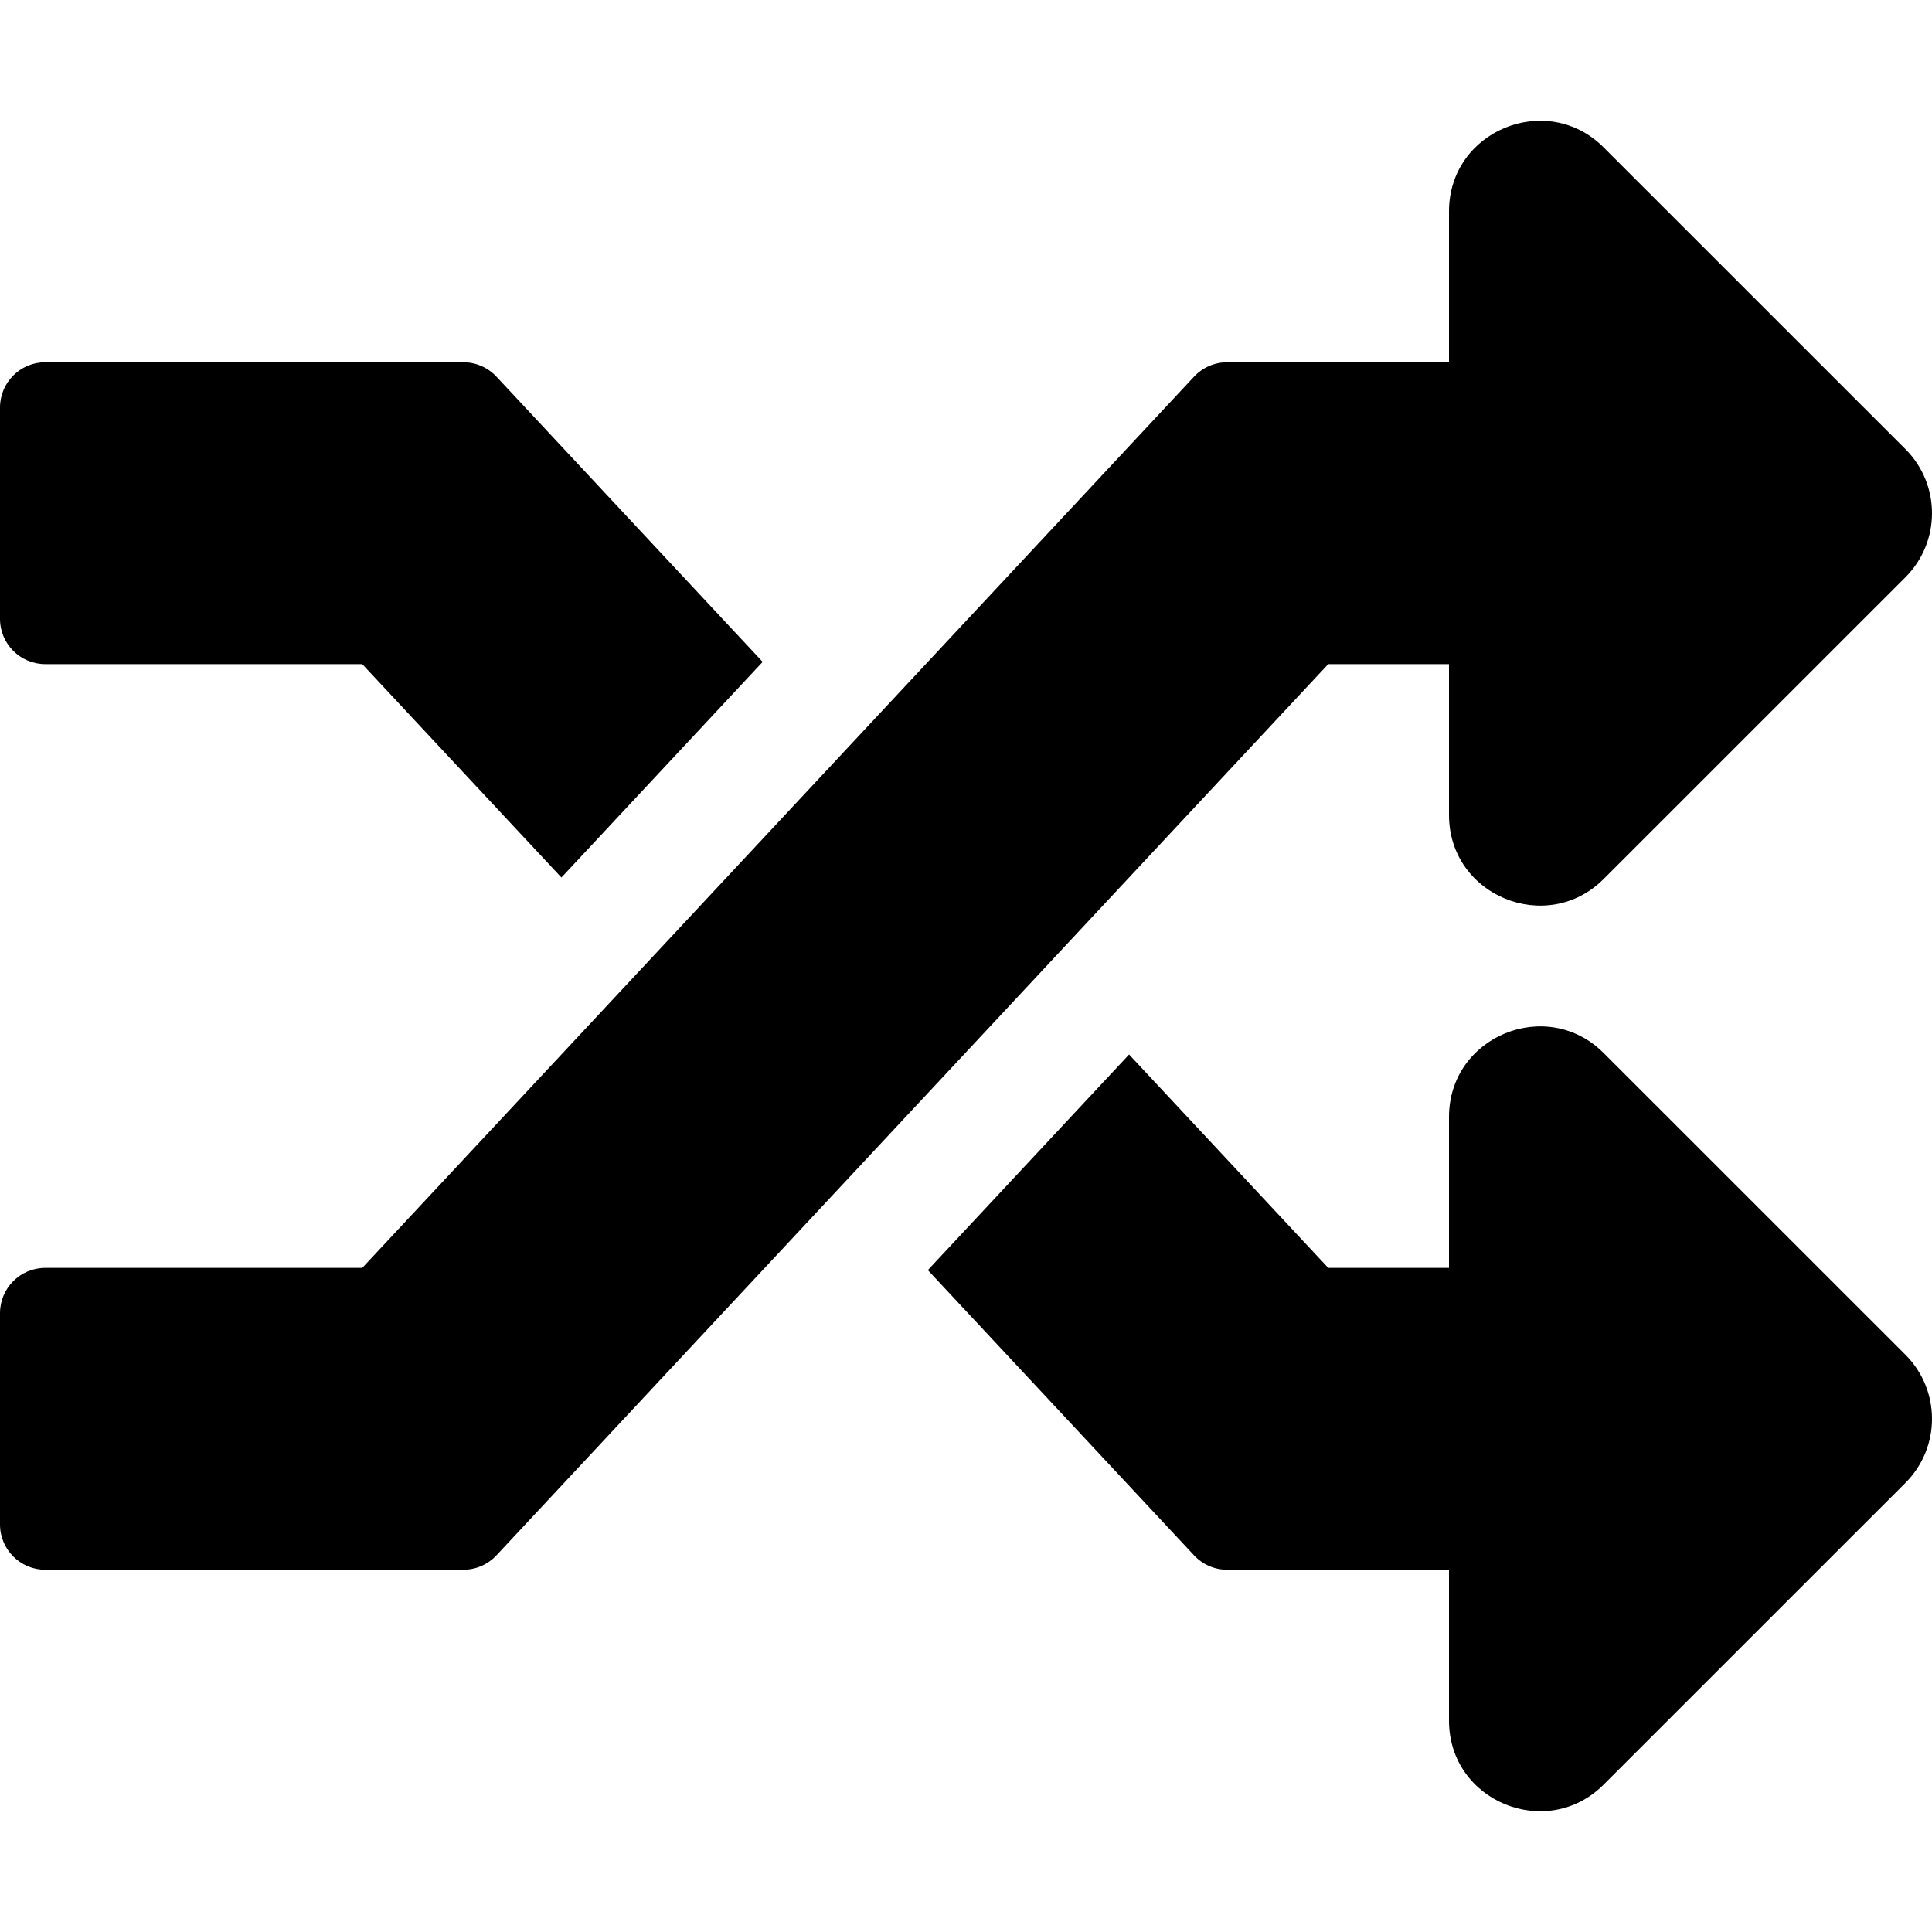
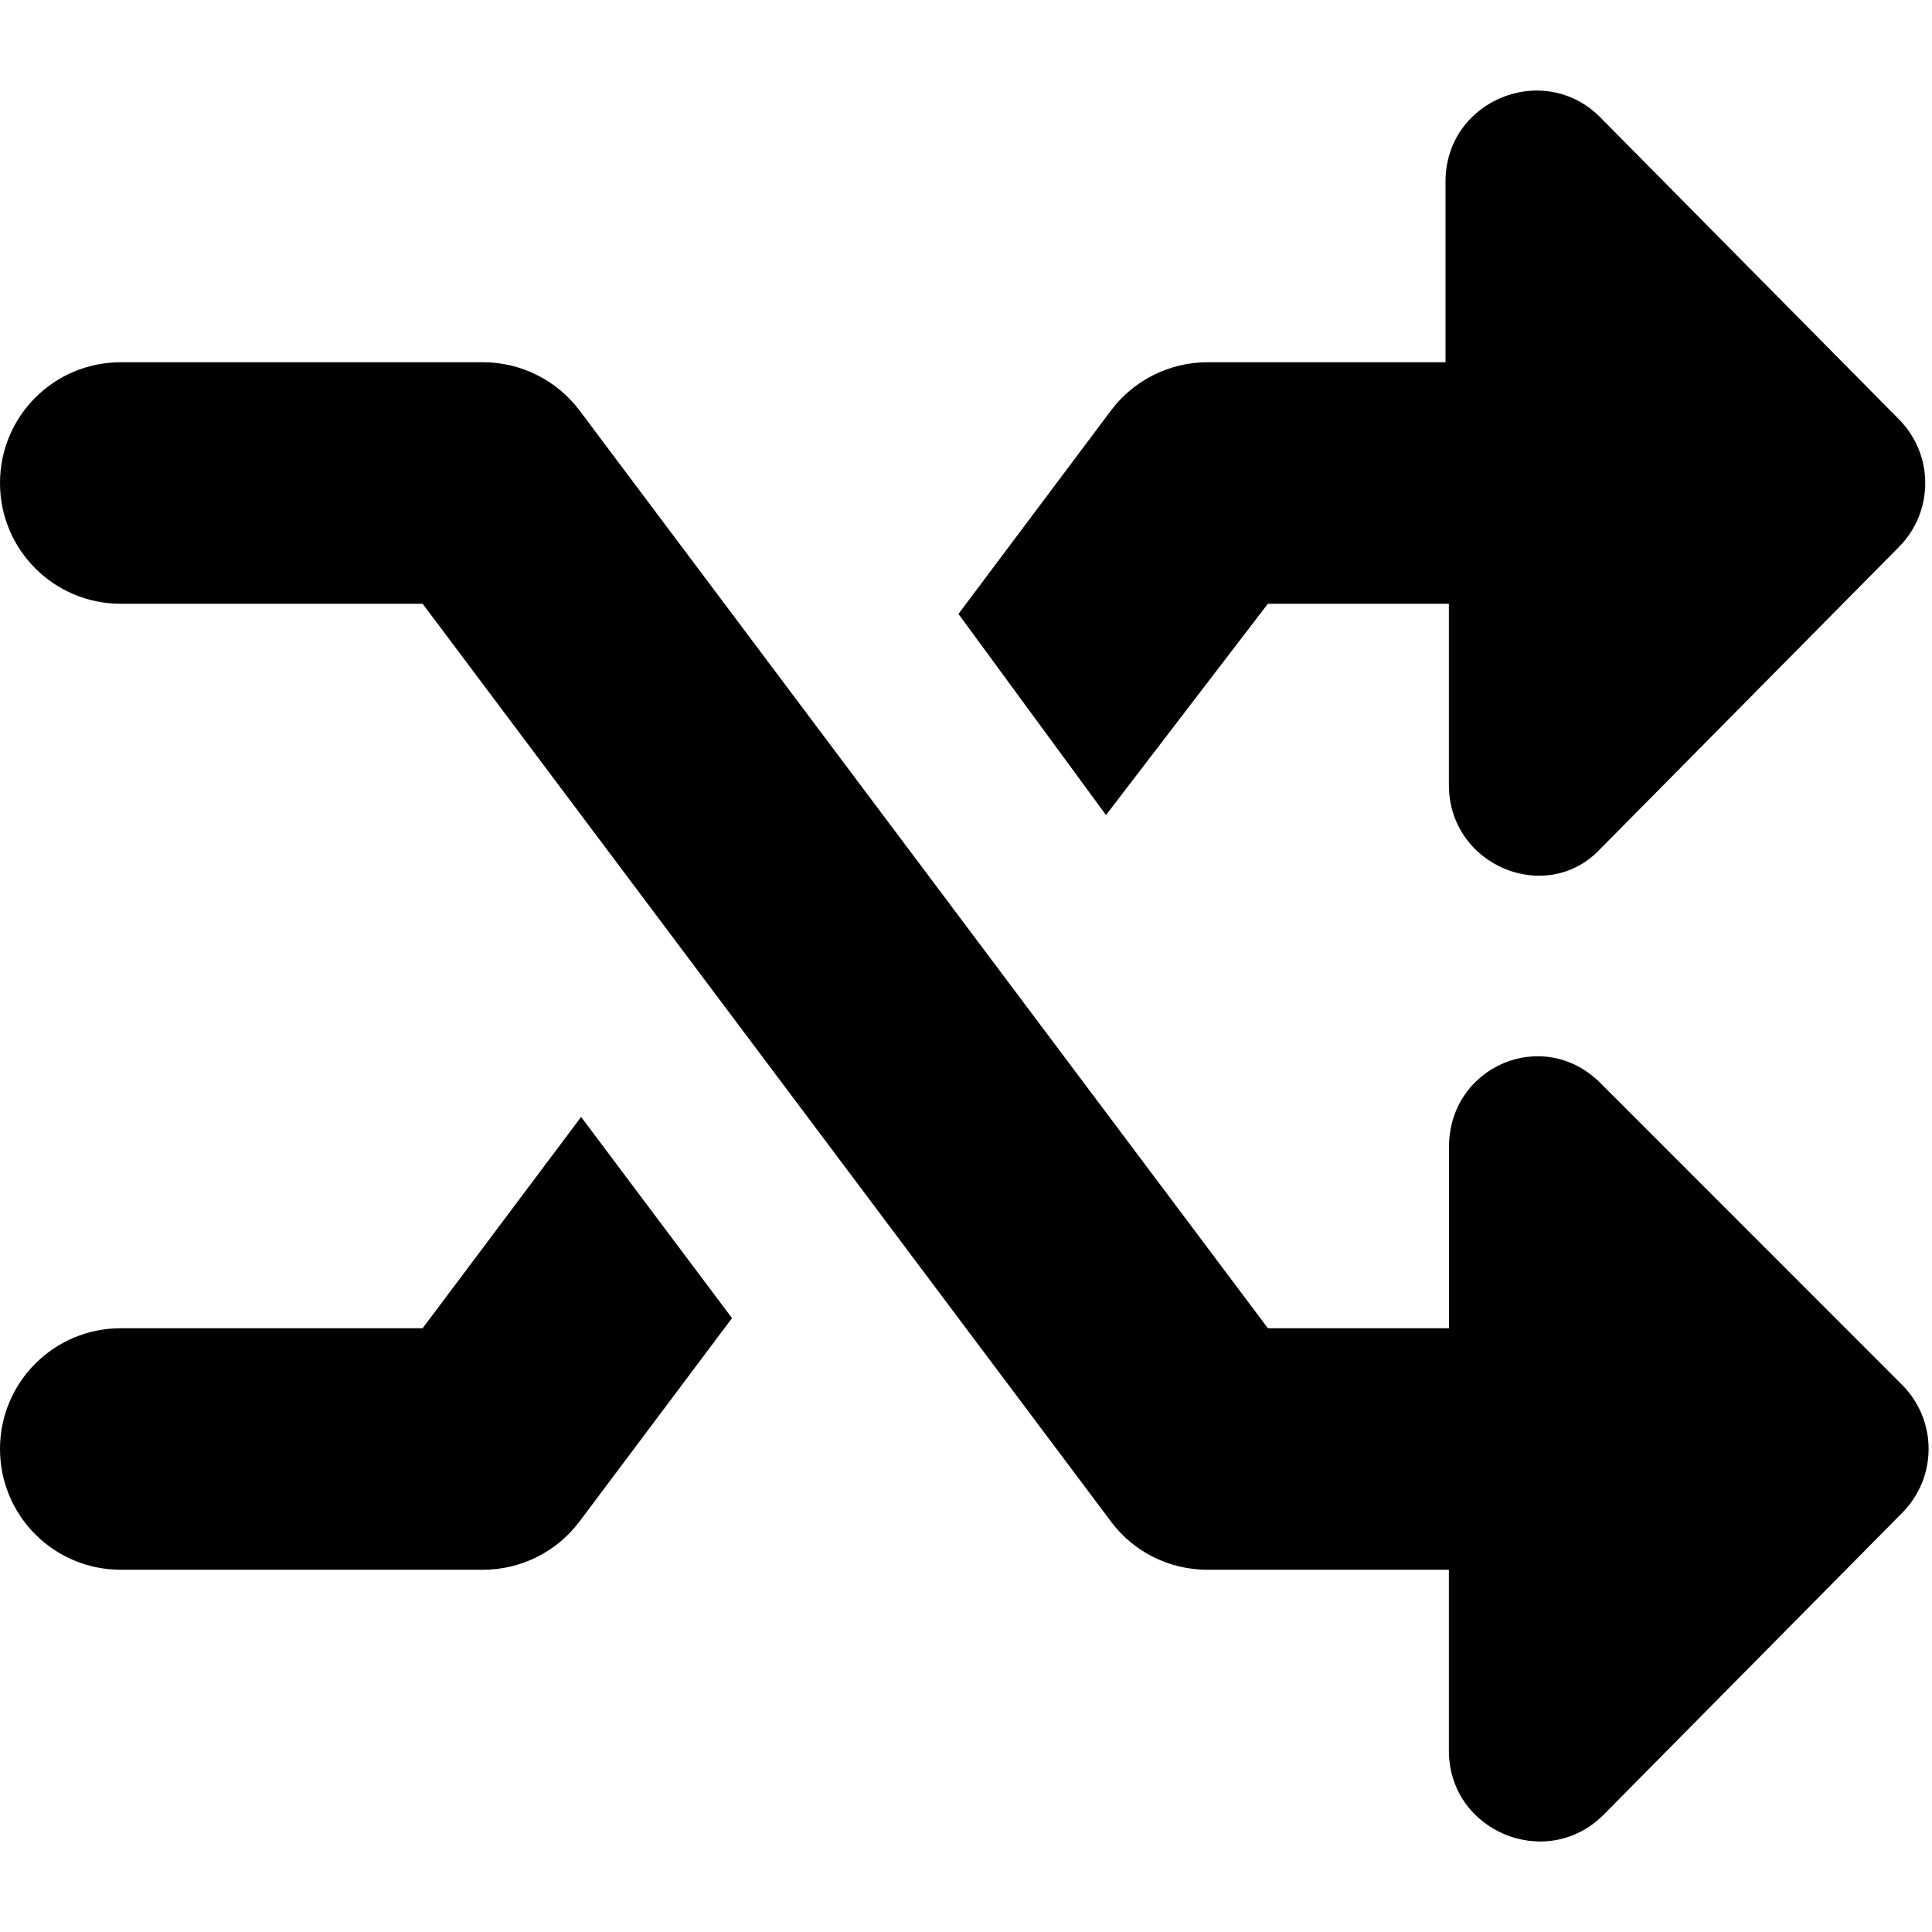
<svg xmlns="http://www.w3.org/2000/svg" viewBox="0 0 512 512">
-   <path d="M504.971 359.029c9.373 9.373 9.373 24.569 0 33.941l-80 79.984c-15.01 15.01-40.971 4.49-40.971-16.971V416h-58.785a12.004 12.004 0 0 1-8.773-3.812l-70.556-75.596 53.333-57.143L352 336h32v-39.981c0-21.438 25.943-31.998 40.971-16.971l80 79.981zM12 176h84l52.781 56.551 53.333-57.143-70.556-75.596A11.999 11.999 0 0 0 122.785 96H12c-6.627 0-12 5.373-12 12v56c0 6.627 5.373 12 12 12zm372 0v39.984c0 21.46 25.961 31.98 40.971 16.971l80-79.984c9.373-9.373 9.373-24.569 0-33.941l-80-79.981C409.943 24.021 384 34.582 384 56.019V96h-58.785a12.004 12.004 0 0 0-8.773 3.812L96 336H12c-6.627 0-12 5.373-12 12v56c0 6.627 5.373 12 12 12h110.785c3.326 0 6.503-1.381 8.773-3.812L352 176h32z" />
+   <path d="M424.1 287c-15.13-15.12-40.1-4.426-40.1 16.97V352H336L153.6 108.8C147.6 100.8 138.1 96 128 96H32C14.31 96 0 110.3 0 128s14.31 32 32 32h80l182.4 243.2C300.4 411.3 309.9 416 320 416h63.97v47.94c0 21.39 25.86 32.12 40.99 17l79.1-79.98c9.387-9.387 9.387-24.59 0-33.97L424.1 287zM336 160h47.97v48.03c0 21.39 25.87 32.09 40.1 16.97l79.1-79.98c9.387-9.391 9.385-24.59-.001-33.97l-79.1-79.98c-15.13-15.12-40.99-4.391-40.99 17V96H320c-10.06 0-19.56 4.75-25.59 12.81L254 162.7L293.1 216L336 160zM112 352H32c-17.69 0-32 14.31-32 32s14.31 32 32 32h96c10.06 0 19.56-4.75 25.59-12.81l40.4-53.87L154 296L112 352z" />
</svg>
